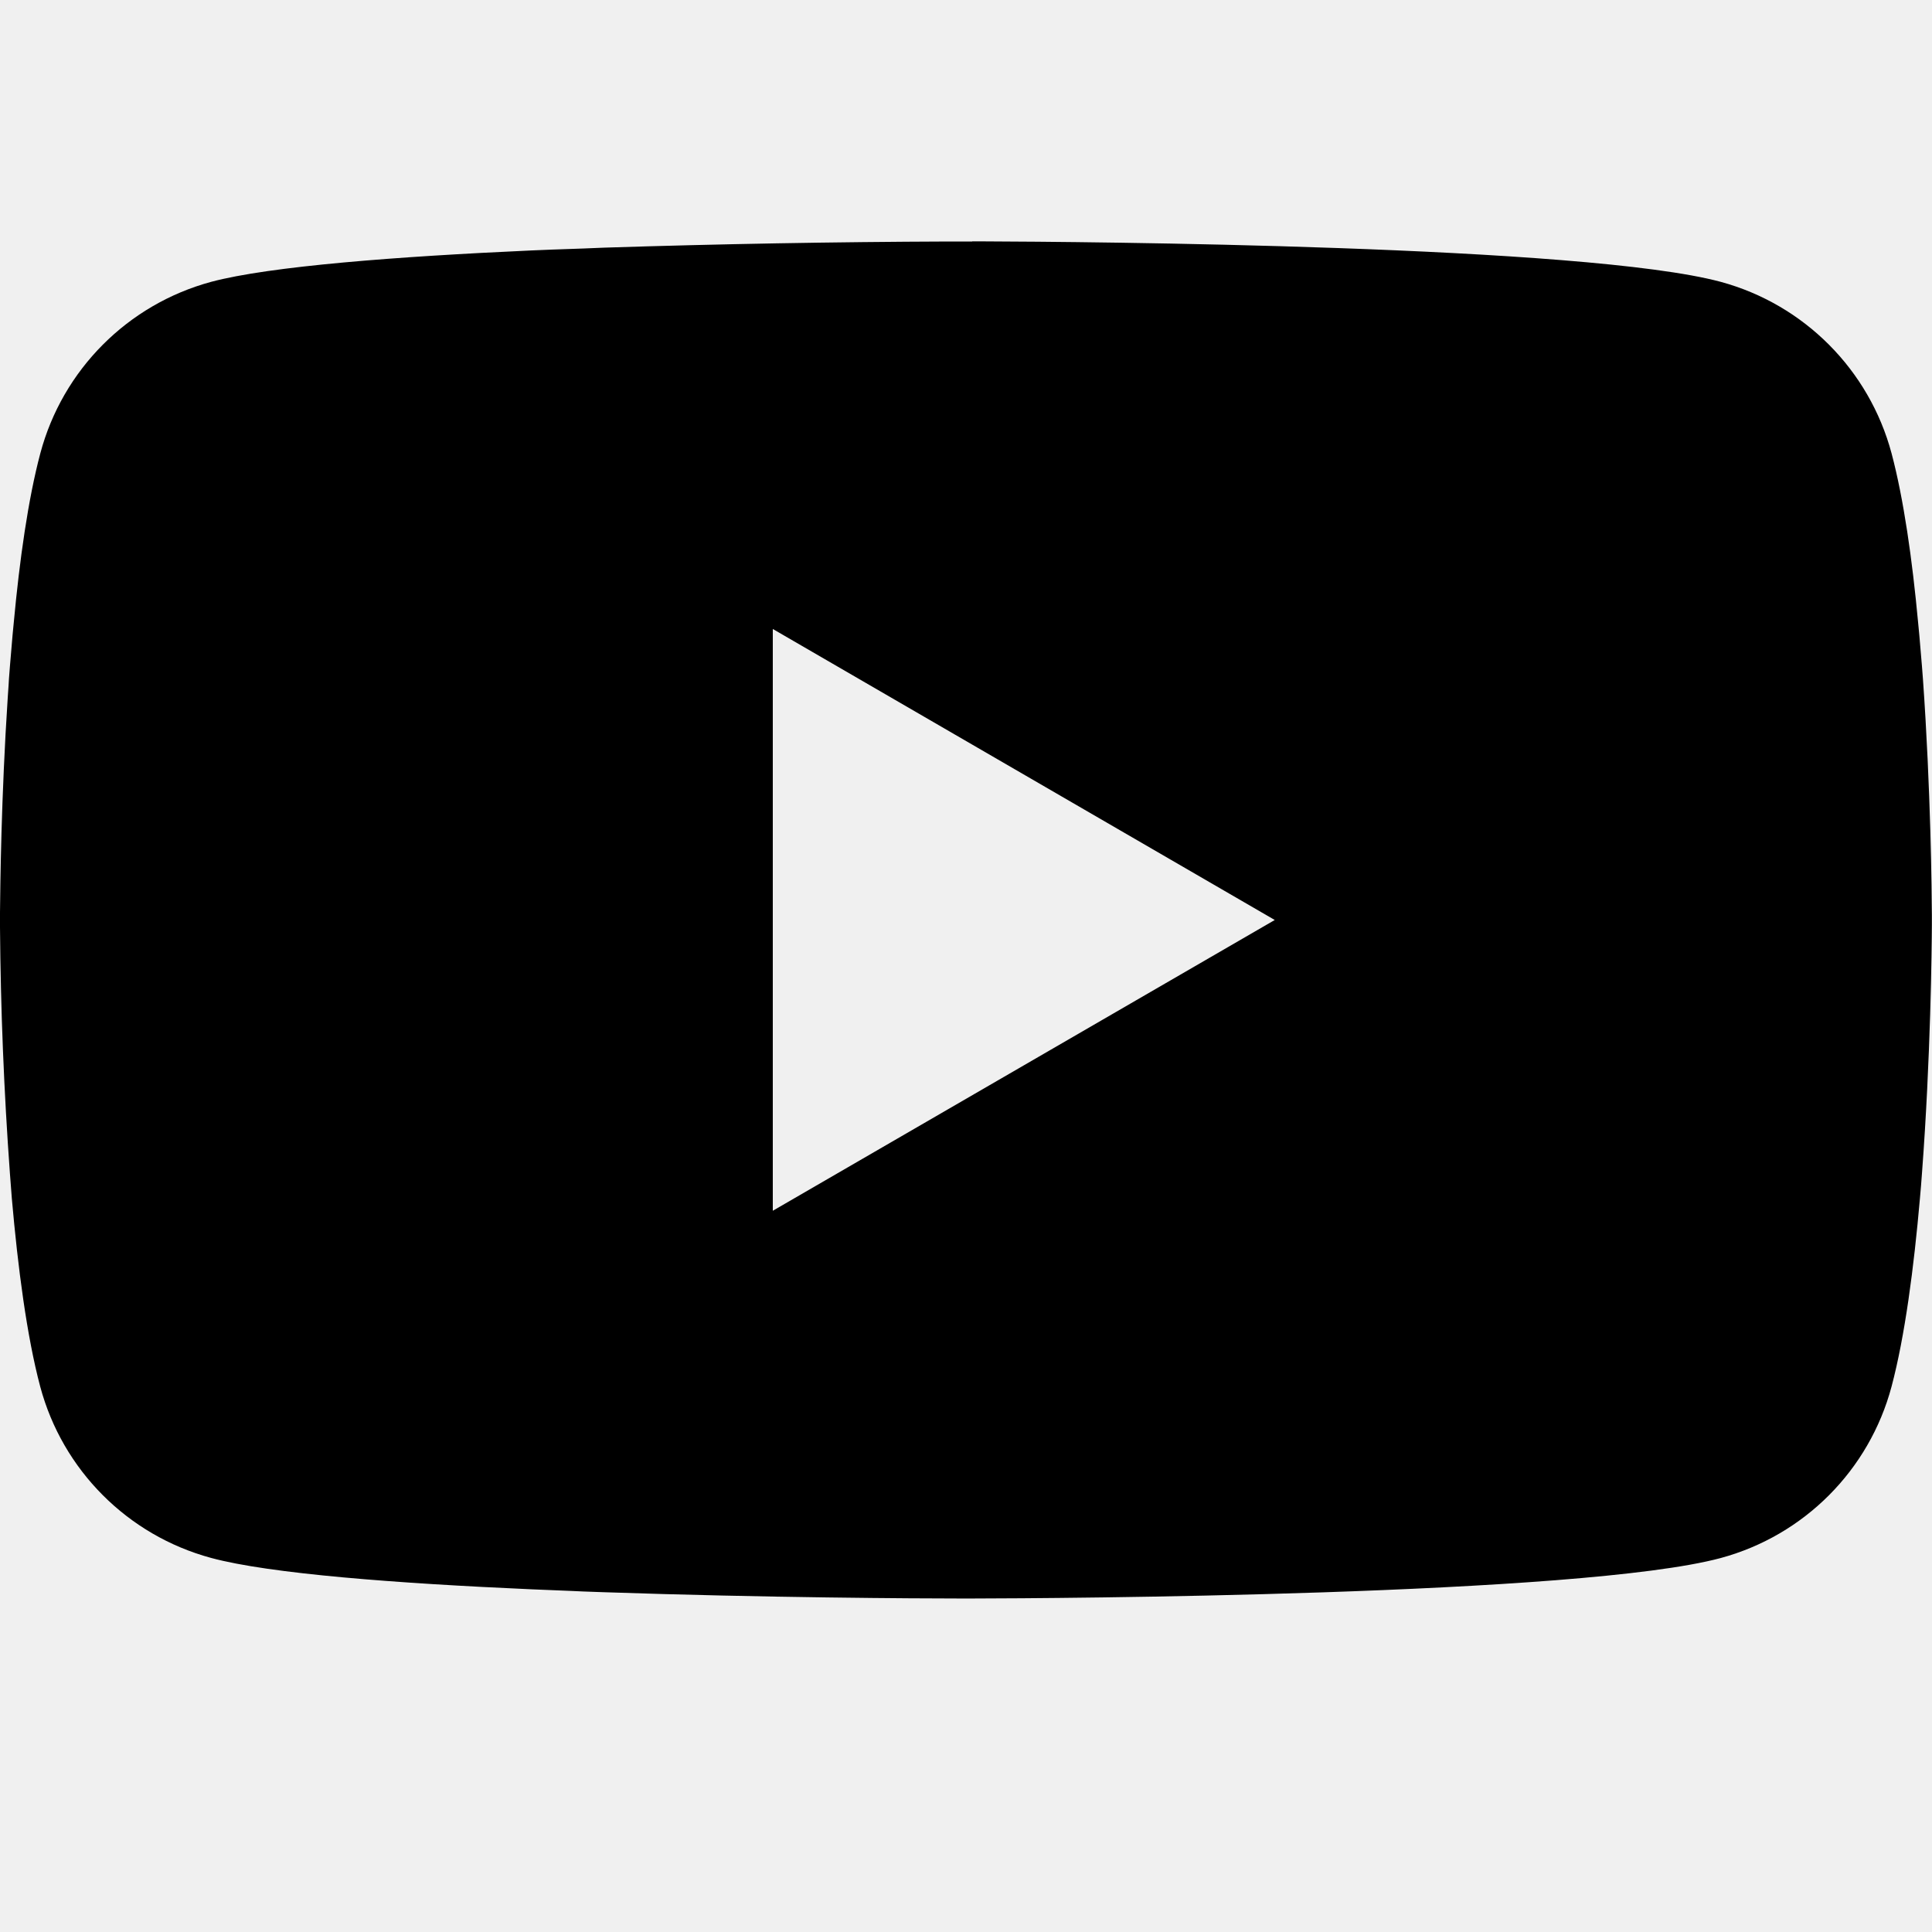
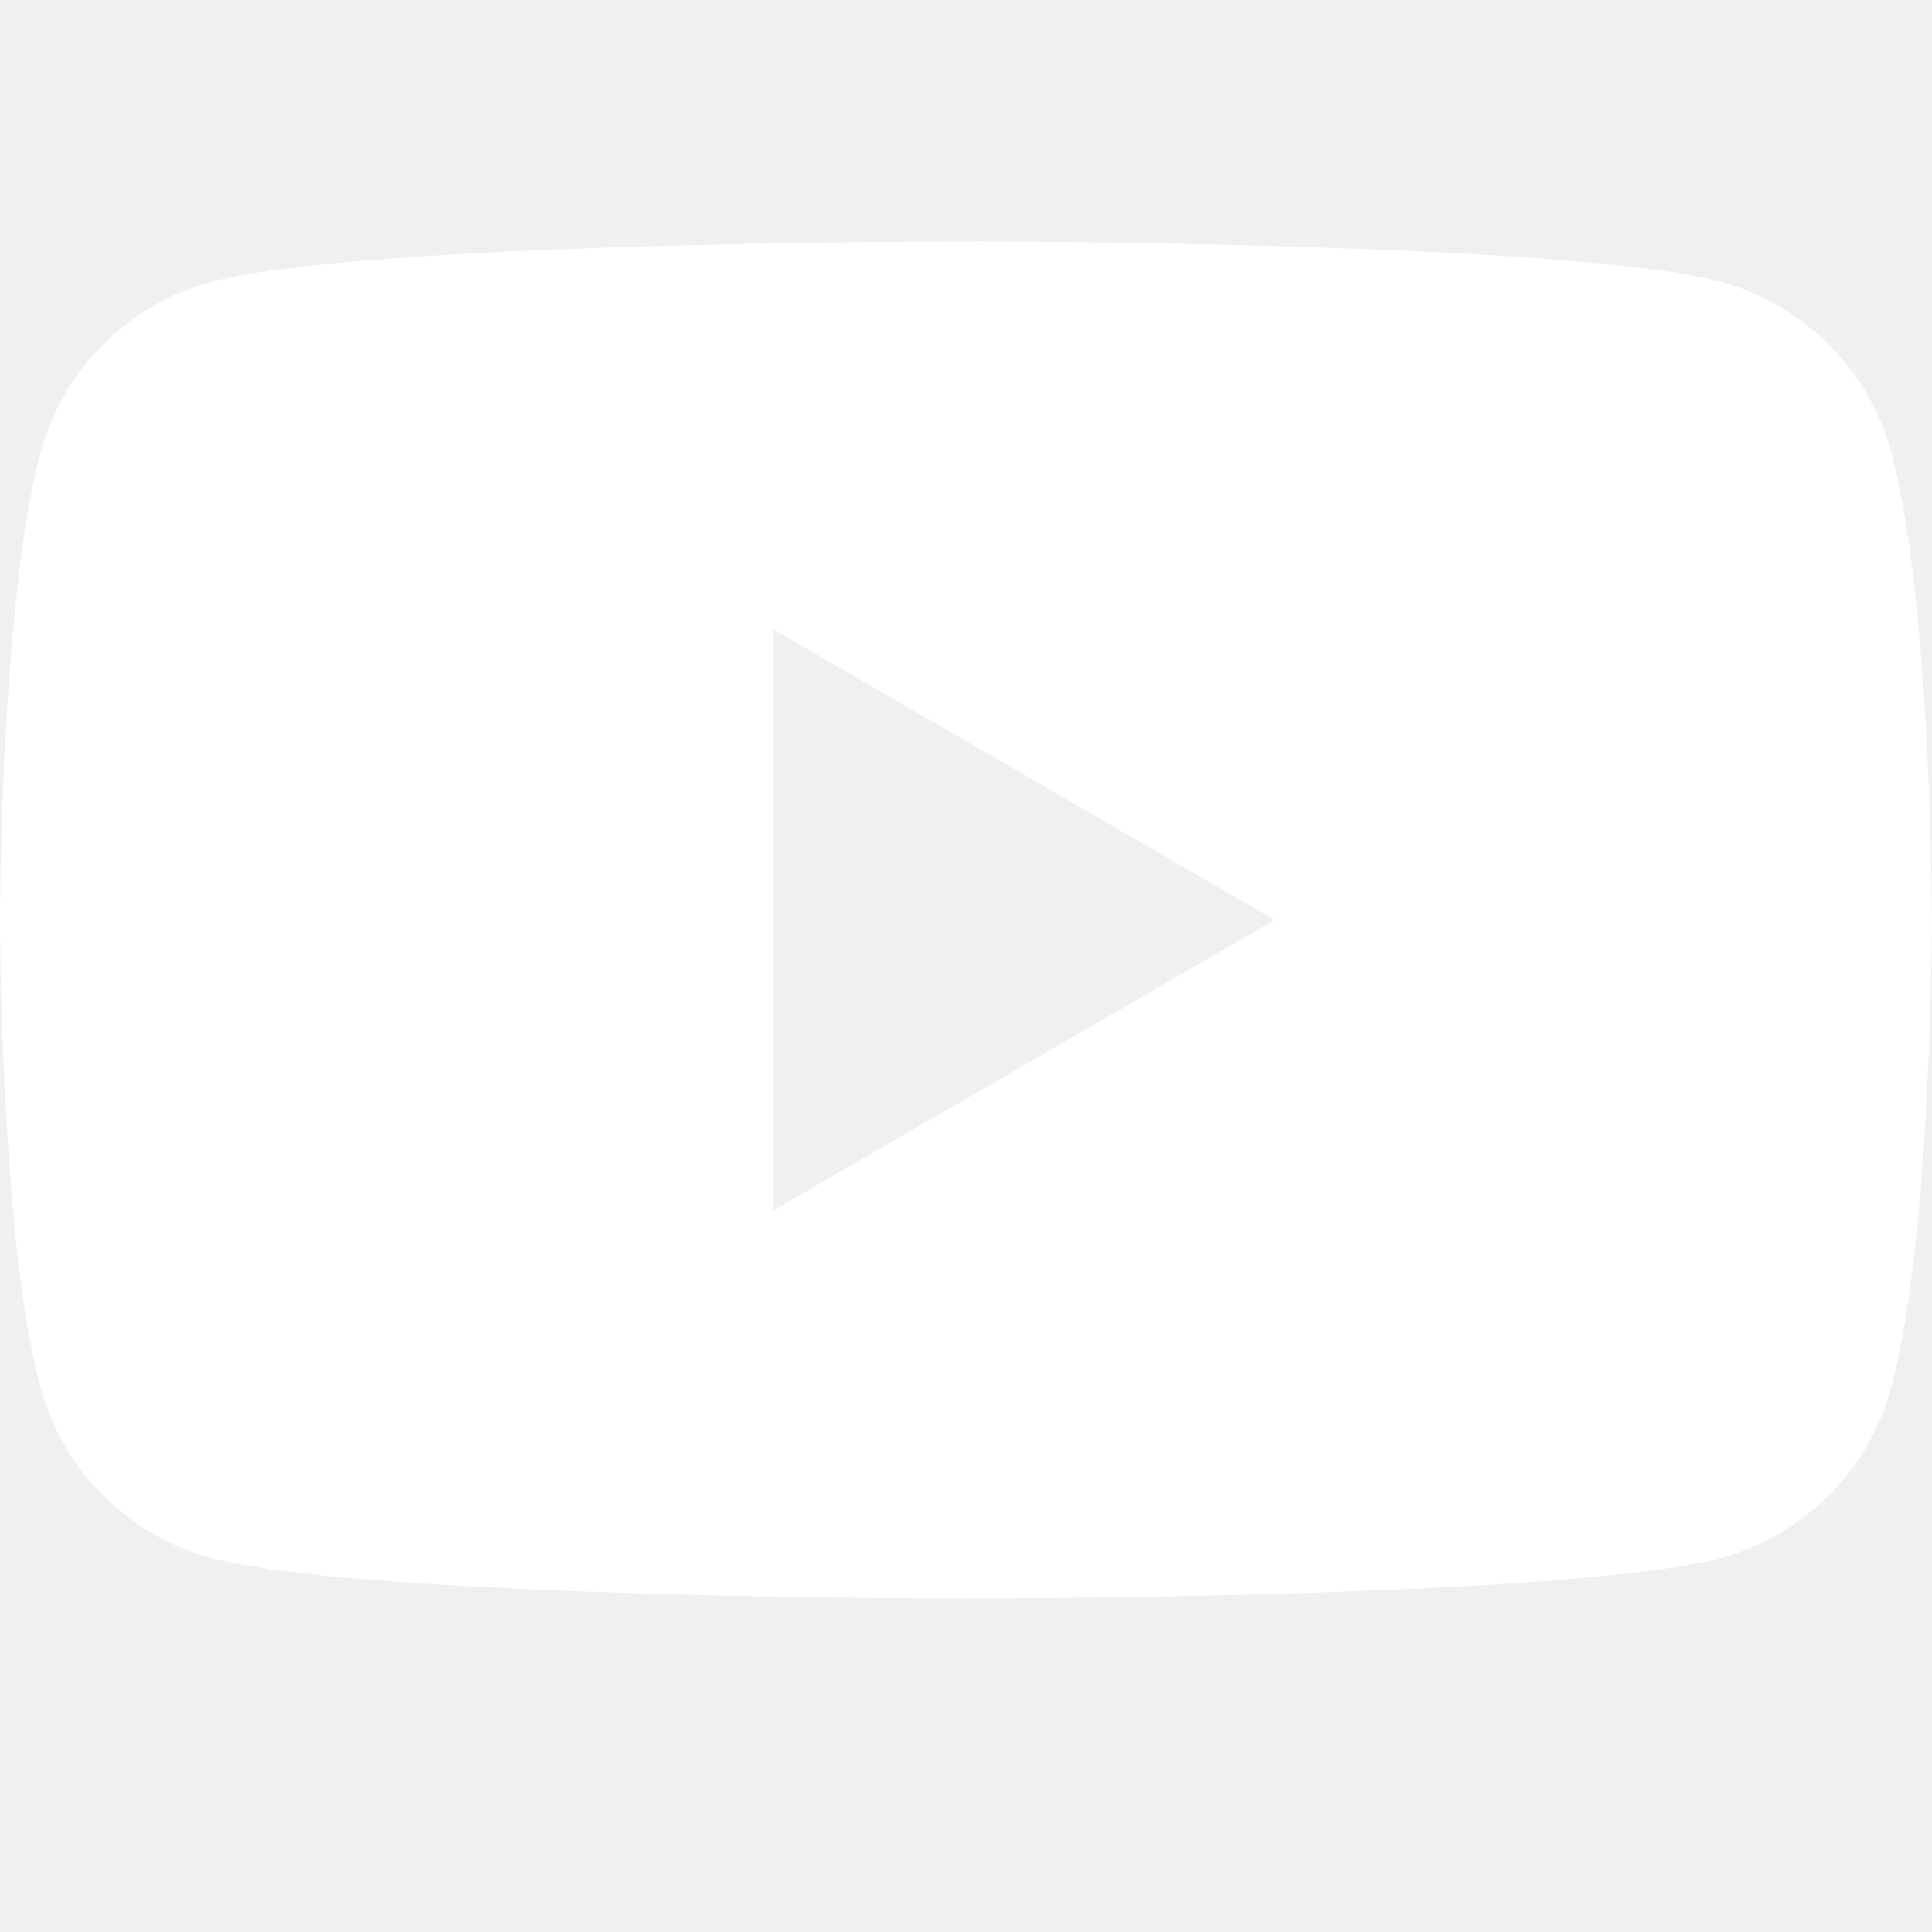
- <svg xmlns="http://www.w3.org/2000/svg" width="16" height="16" fill="currentColor" class="bi bi-youtube" viewBox="0 0 16 16">
-   <path d="M8.051 1.999h.089c.822.003 4.987.033 6.11.335a2.01 2.01 0 0 1 1.415 1.42c.101.38.172.883.22 1.402l.01.104.022.26.008.104c.065.914.073 1.77.074 1.957v.075c-.001.194-.01 1.108-.082 2.06l-.008.105-.009.104c-.05.572-.124 1.14-.235 1.558a2.007 2.007 0 0 1-1.415 1.42c-1.16.312-5.569.334-6.18.335h-.142c-.309 0-1.587-.006-2.927-.052l-.17-.006-.087-.004-.171-.007-.171-.007c-1.11-.049-2.167-.128-2.654-.26a2.007 2.007 0 0 1-1.415-1.419c-.111-.417-.185-.986-.235-1.558L.09 9.82l-.008-.104A31.4 31.4 0 0 1 0 7.68v-.123c.002-.215.01-.958.064-1.778l.007-.103.003-.052.008-.104.022-.26.01-.104c.048-.519.119-1.023.22-1.402a2.007 2.007 0 0 1 1.415-1.42c.487-.13 1.544-.21 2.654-.26l.17-.007.172-.006.086-.003.171-.007A99.788 99.788 0 0 1 7.858 2h.193zM6.4 5.209v4.818l4.157-2.408L6.4 5.209z" />
+ <svg xmlns="http://www.w3.org/2000/svg" width="16" height="16" viewBox="0 0 16 16">
+   <path id="Percorso" fill="#ffffff" stroke="none" d="M 8.051 1.999 L 8.14 1.999 C 8.962 2.002 13.127 2.032 14.25 2.334 C 14.941 2.522 15.48 3.062 15.665 3.754 C 15.766 4.134 15.837 4.637 15.885 5.156 L 15.895 5.26 L 15.917 5.52 L 15.925 5.624 C 15.99 6.538 15.998 7.394 15.999 7.581 L 15.999 7.656 C 15.998 7.85 15.989 8.764 15.917 9.716 L 15.909 9.821 L 15.9 9.925 C 15.85 10.497 15.776 11.065 15.665 11.483 C 15.48 12.175 14.941 12.716 14.25 12.903 C 13.09 13.215 8.681 13.237 8.07 13.238 L 7.928 13.238 C 7.619 13.238 6.341 13.232 5.001 13.186 L 4.831 13.18 L 4.744 13.176 L 4.573 13.169 L 4.402 13.162 C 3.292 13.113 2.235 13.034 1.748 12.902 C 1.057 12.715 0.518 12.174 0.333 11.483 C 0.222 11.066 0.148 10.497 0.098 9.925 L 0.09 9.82 L 0.082 9.716 C 0.033 9.038 0.005 8.359 0 7.68 L 0 7.557 C 0.002 7.342 0.01 6.599 0.064 5.779 L 0.071 5.676 L 0.074 5.624 L 0.082 5.52 L 0.104 5.26 L 0.114 5.156 C 0.162 4.637 0.233 4.133 0.334 3.754 C 0.519 3.062 1.058 2.521 1.749 2.334 C 2.236 2.204 3.293 2.124 4.403 2.074 L 4.573 2.067 L 4.745 2.061 L 4.831 2.058 L 5.002 2.051 C 5.954 2.02 6.906 2.003 7.858 2 L 8.051 2 Z M 6.4 5.209 L 6.4 10.027 L 10.557 7.619 L 6.4 5.209 Z" />
</svg>
